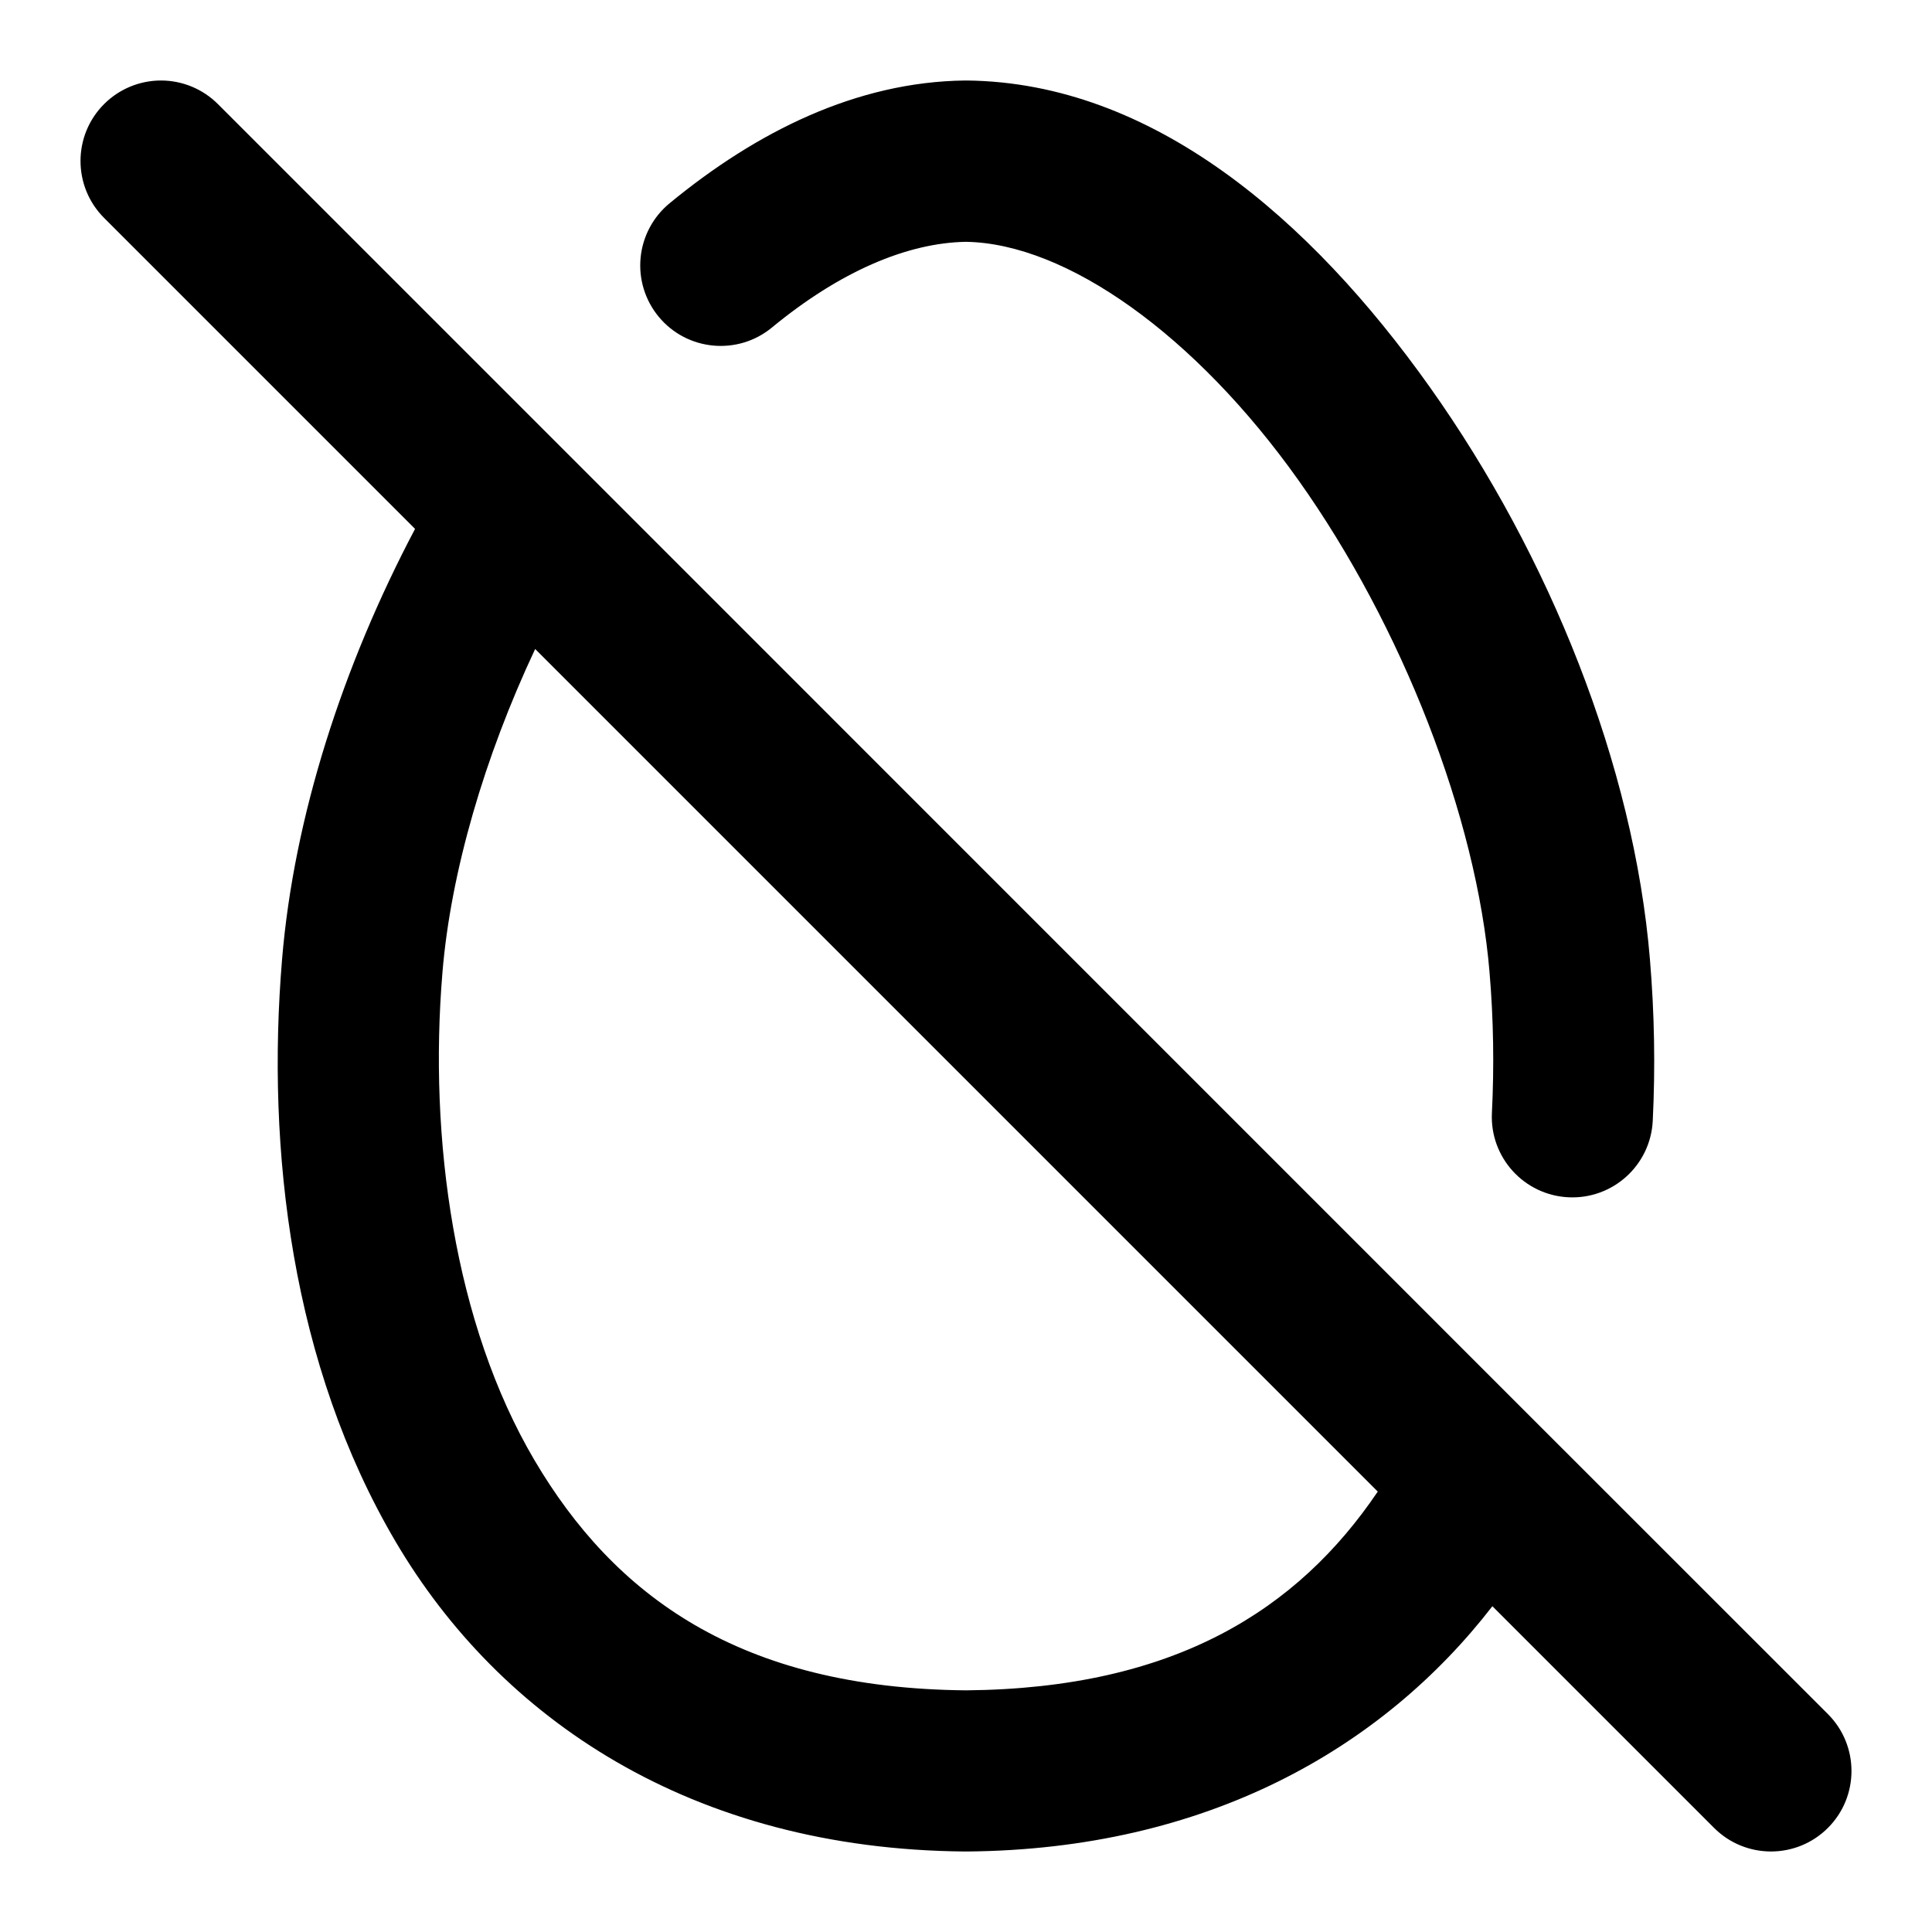
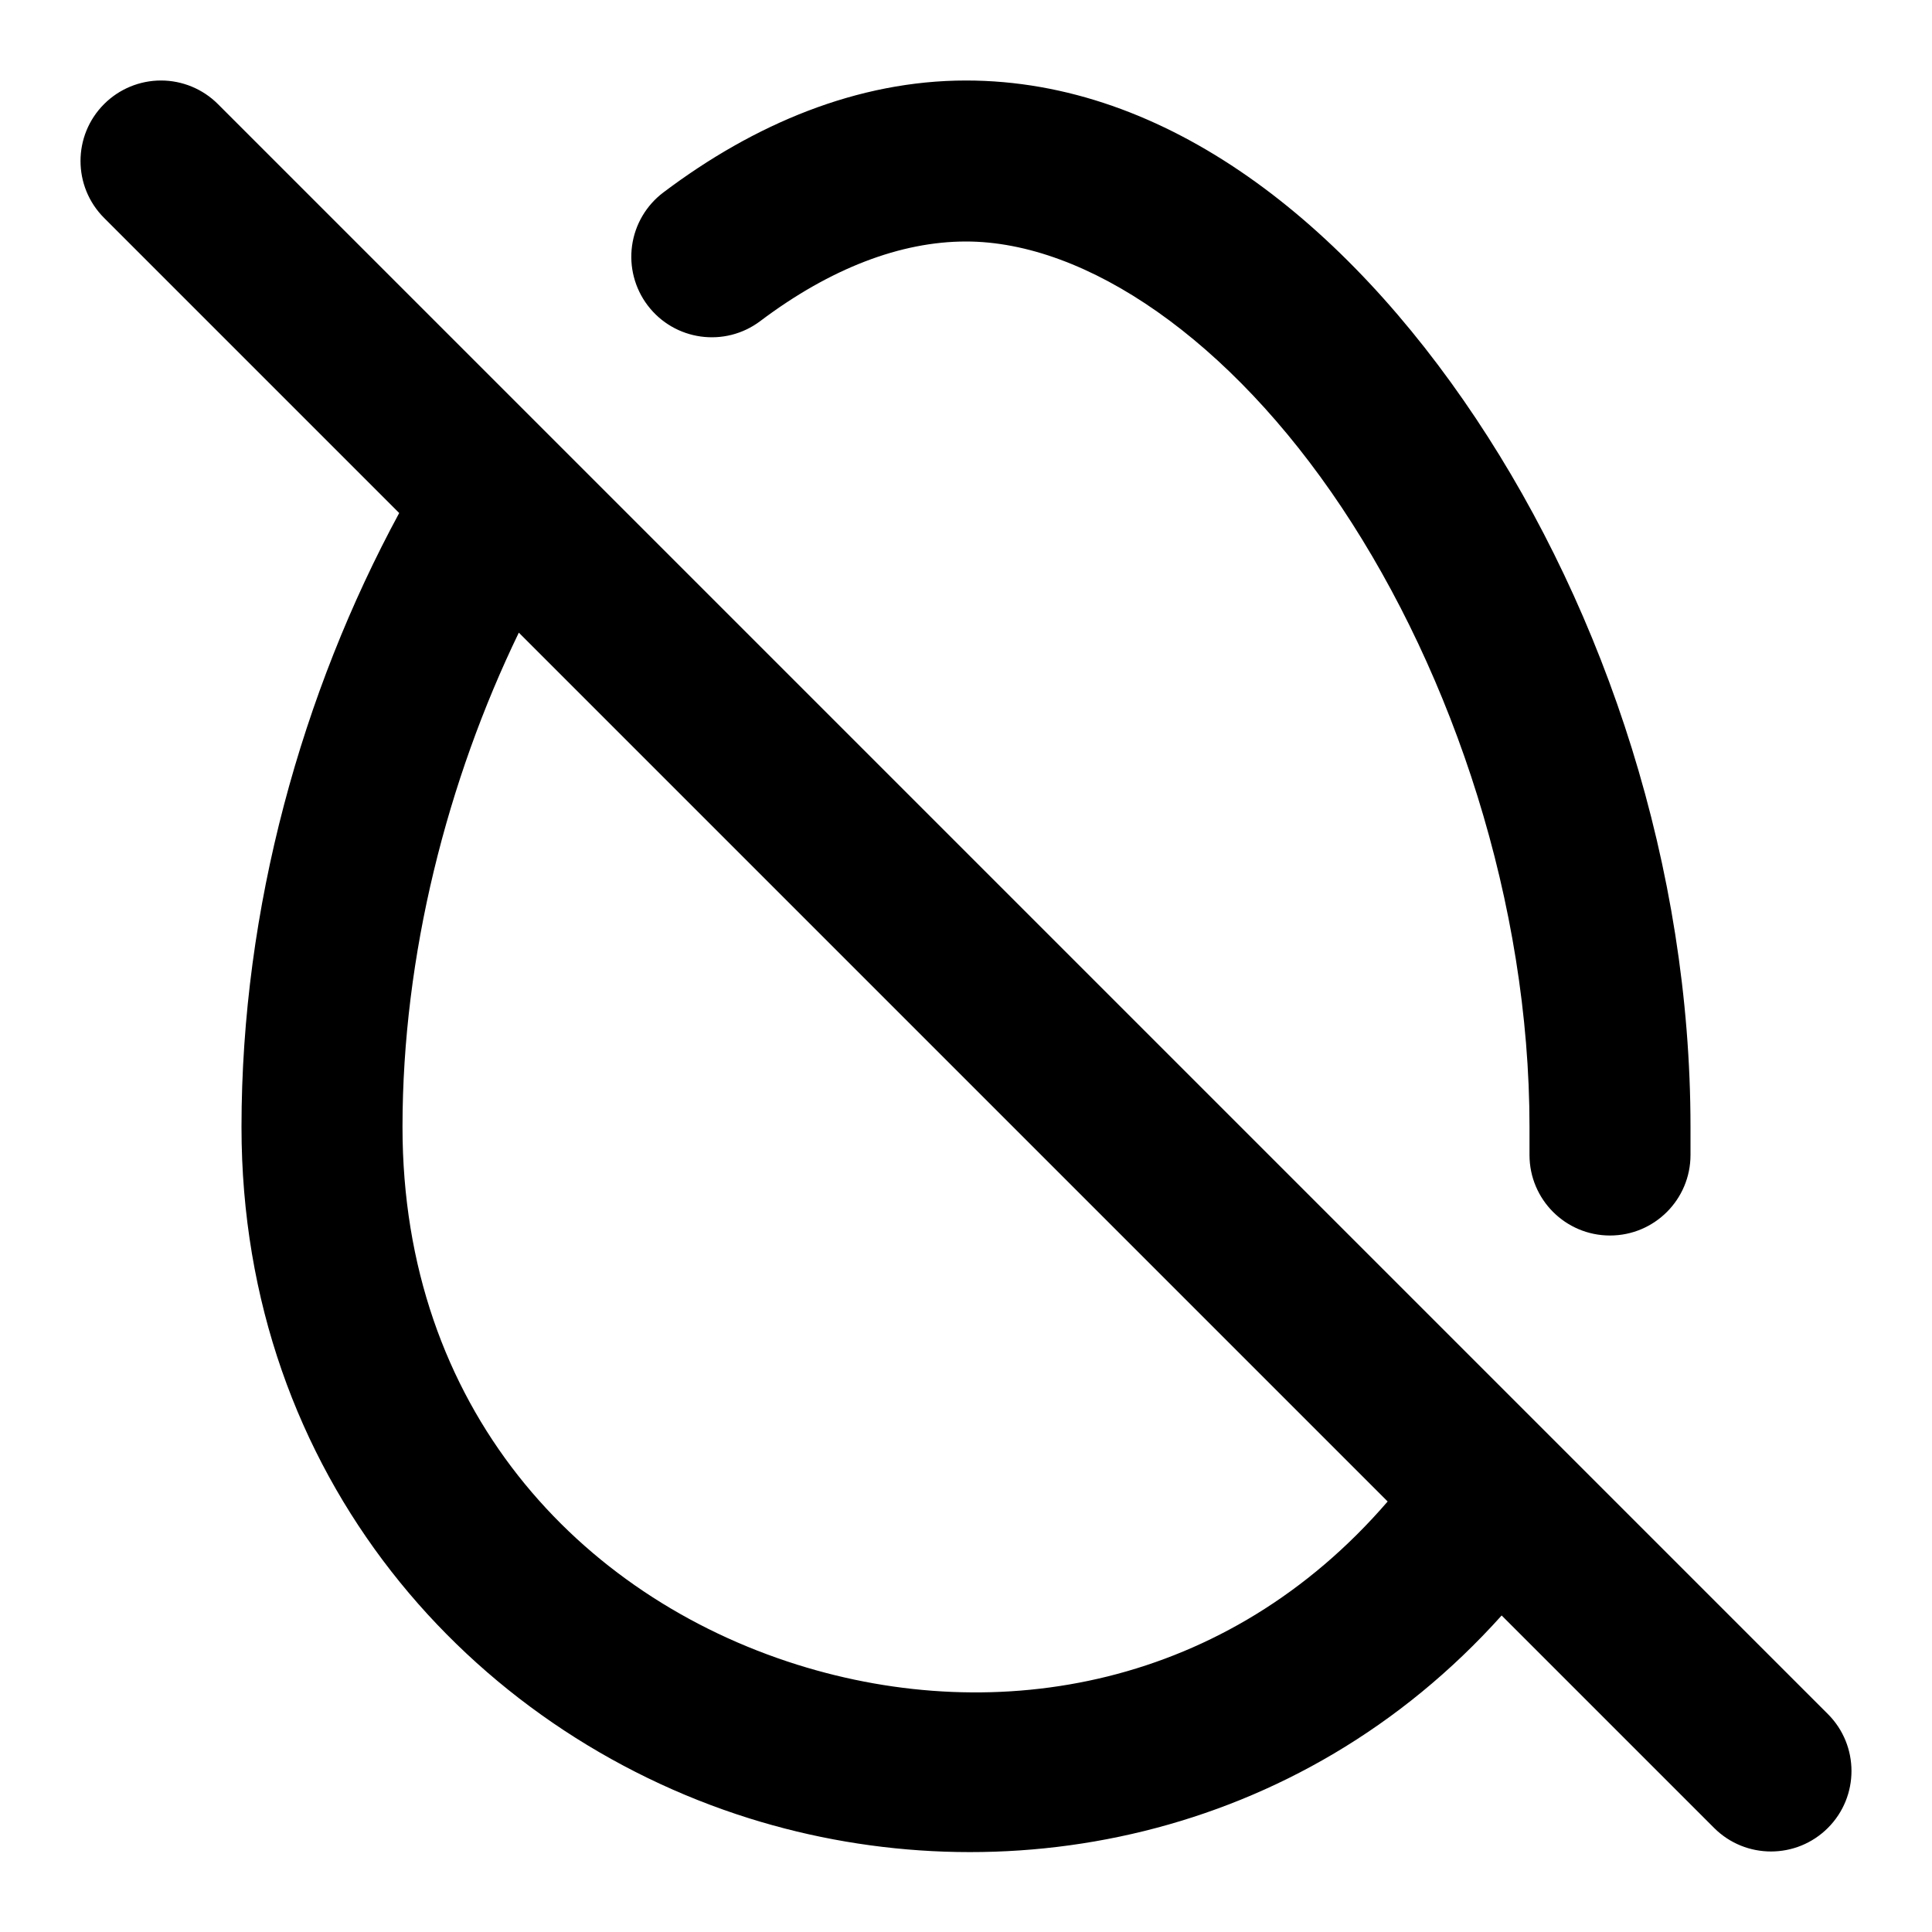
<svg xmlns="http://www.w3.org/2000/svg" width="24" height="24" viewBox="0 0 24 24" fill="currentColor" tags="egg free,vegan,hatched,bad egg" categories="food-beverage">
-   <path d="M 2 1 A 1 1 0 0 0 1.293 1.293 A 1 1 0 0 0 1.293 2.707 L 5.156 6.57 C 4.257 8.273 3.651 10.147 3.504 11.916 C 3.306 14.287 3.623 16.958 4.914 19.15 C 6.205 21.343 8.583 22.973 11.992 23 A 1 1 0 0 0 12.008 23 C 14.984 22.976 17.168 21.726 18.539 19.953 L 21.293 22.707 A 1 1 0 0 0 22.707 22.707 A 1 1 0 0 0 22.707 21.293 L 19.059 17.646 L 7.111 5.697 L 2.707 1.293 A 1 1 0 0 0 2 1 z M 11.988 1 C 10.642 1.016 9.4 1.634 8.318 2.525 A 1 1 0 0 0 8.182 3.934 A 1 1 0 0 0 9.59 4.068 C 10.433 3.373 11.269 3.016 12 3.004 C 13.25 3.024 14.851 4.164 16.131 5.967 C 17.415 7.775 18.344 10.15 18.504 12.082 A 1 1 0 0 0 18.504 12.084 C 18.553 12.663 18.562 13.246 18.533 13.826 A 1 1 0 0 0 19.482 14.873 A 1 1 0 0 0 20.531 13.924 C 20.564 13.255 20.552 12.585 20.496 11.918 L 20.496 11.916 C 20.296 9.509 19.25 6.905 17.762 4.809 C 16.273 2.712 14.311 1.026 12.012 1 A 1 1 0 0 0 11.988 1 z M 6.648 8.062 L 17.115 18.529 C 16.121 20 14.59 20.975 12.002 20.998 C 9.186 20.973 7.63 19.821 6.637 18.135 C 5.643 16.447 5.324 14.143 5.496 12.084 A 1 1 0 0 0 5.496 12.082 C 5.599 10.836 6.017 9.405 6.648 8.062 z " />
+   <path d="M 2 1 A 1 1 0 0 0 1.293 1.293 A 1 1 0 0 0 1.293 2.707 L 4.959 6.373 C 3.754 8.598 3 11.278 3 14 C 3 18.347 5.856 21.506 9.307 22.588 C 12.436 23.569 16.141 22.869 18.654 20.068 L 21.293 22.707 A 1 1 0 0 0 22.707 22.707 A 1 1 0 0 0 22.707 21.293 L 19.299 17.885 A 1 1 0 0 0 19.25 17.836 L 2.707 1.293 A 1 1 0 0 0 2 1 z M 12 1 C 10.652 1 9.368 1.54 8.24 2.391 A 1 1 0 0 0 8.045 3.793 A 1 1 0 0 0 9.445 3.988 C 10.317 3.331 11.192 3 12 3 C 13.5 3 15.282 4.225 16.668 6.305 C 18.054 8.384 19 11.222 19 14 L 19 14.348 A 1 1 0 0 0 20 15.348 A 1 1 0 0 0 21 14.348 L 21 14 C 21 10.778 19.946 7.616 18.332 5.195 C 16.718 2.775 14.5 1 12 1 z M 6.445 7.859 L 17.238 18.652 C 15.248 20.96 12.401 21.462 9.906 20.68 C 7.191 19.828 5 17.488 5 14 C 5 11.865 5.557 9.694 6.445 7.859 z " />
</svg>
